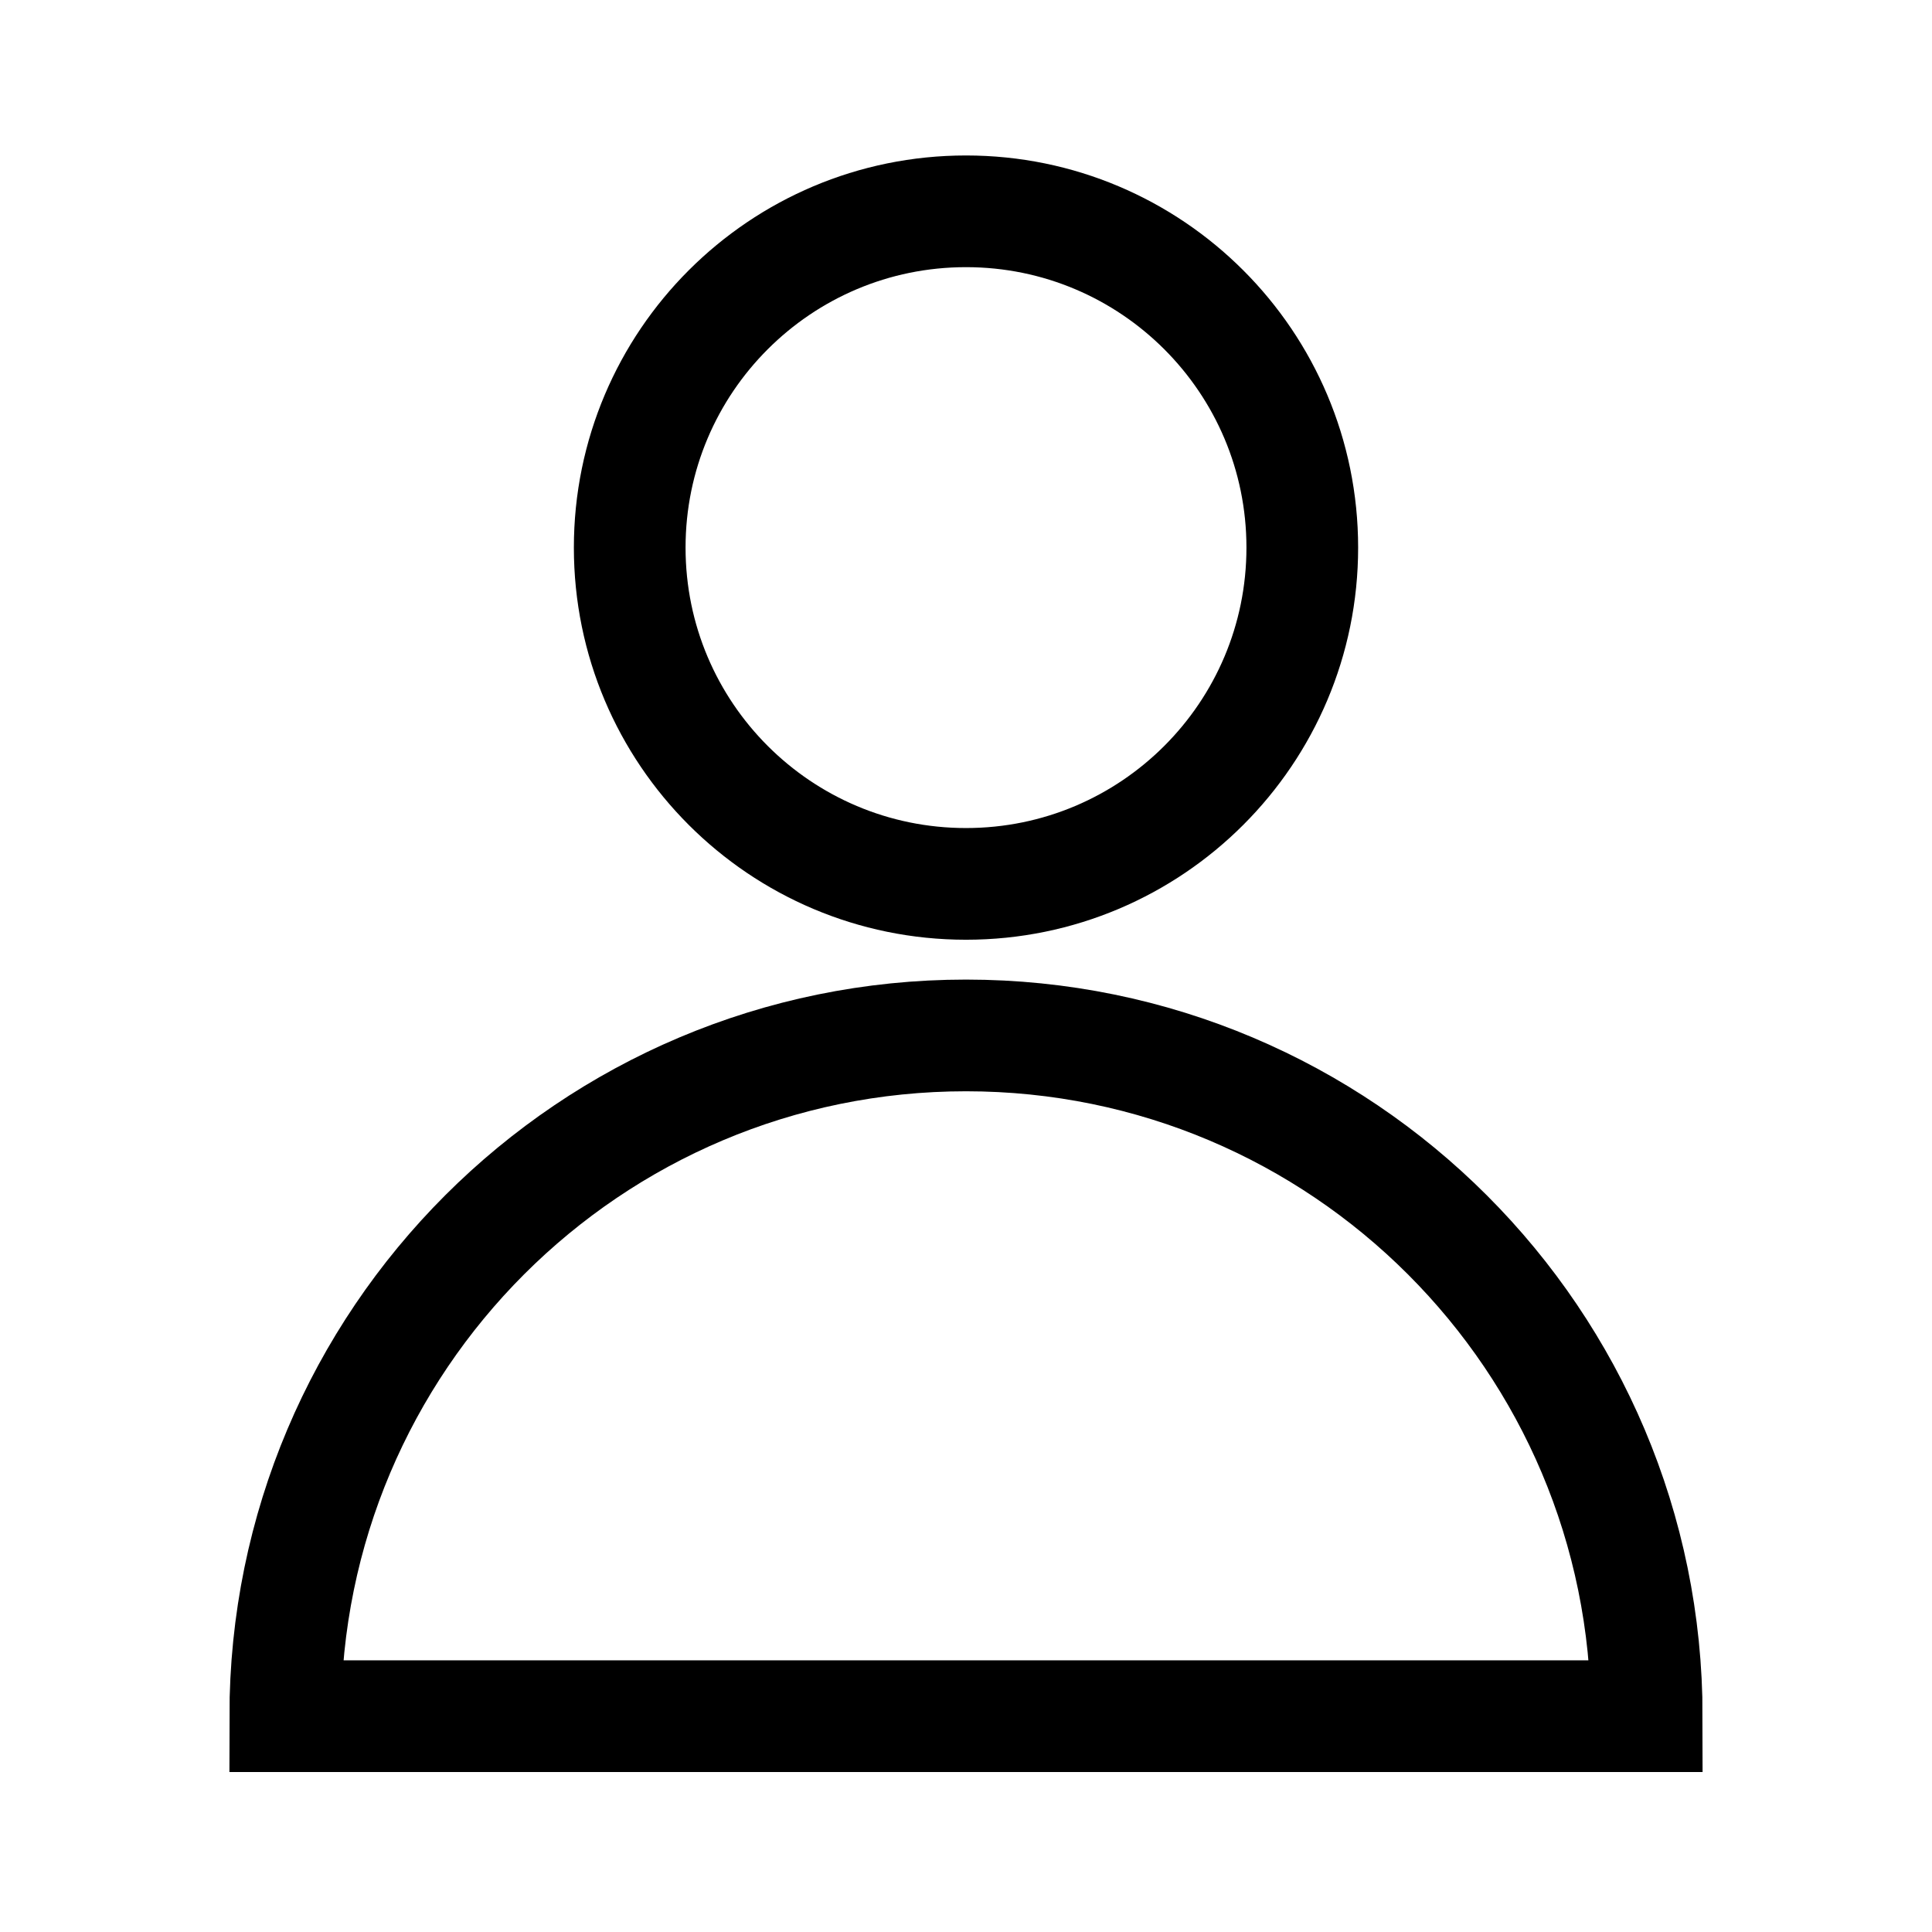
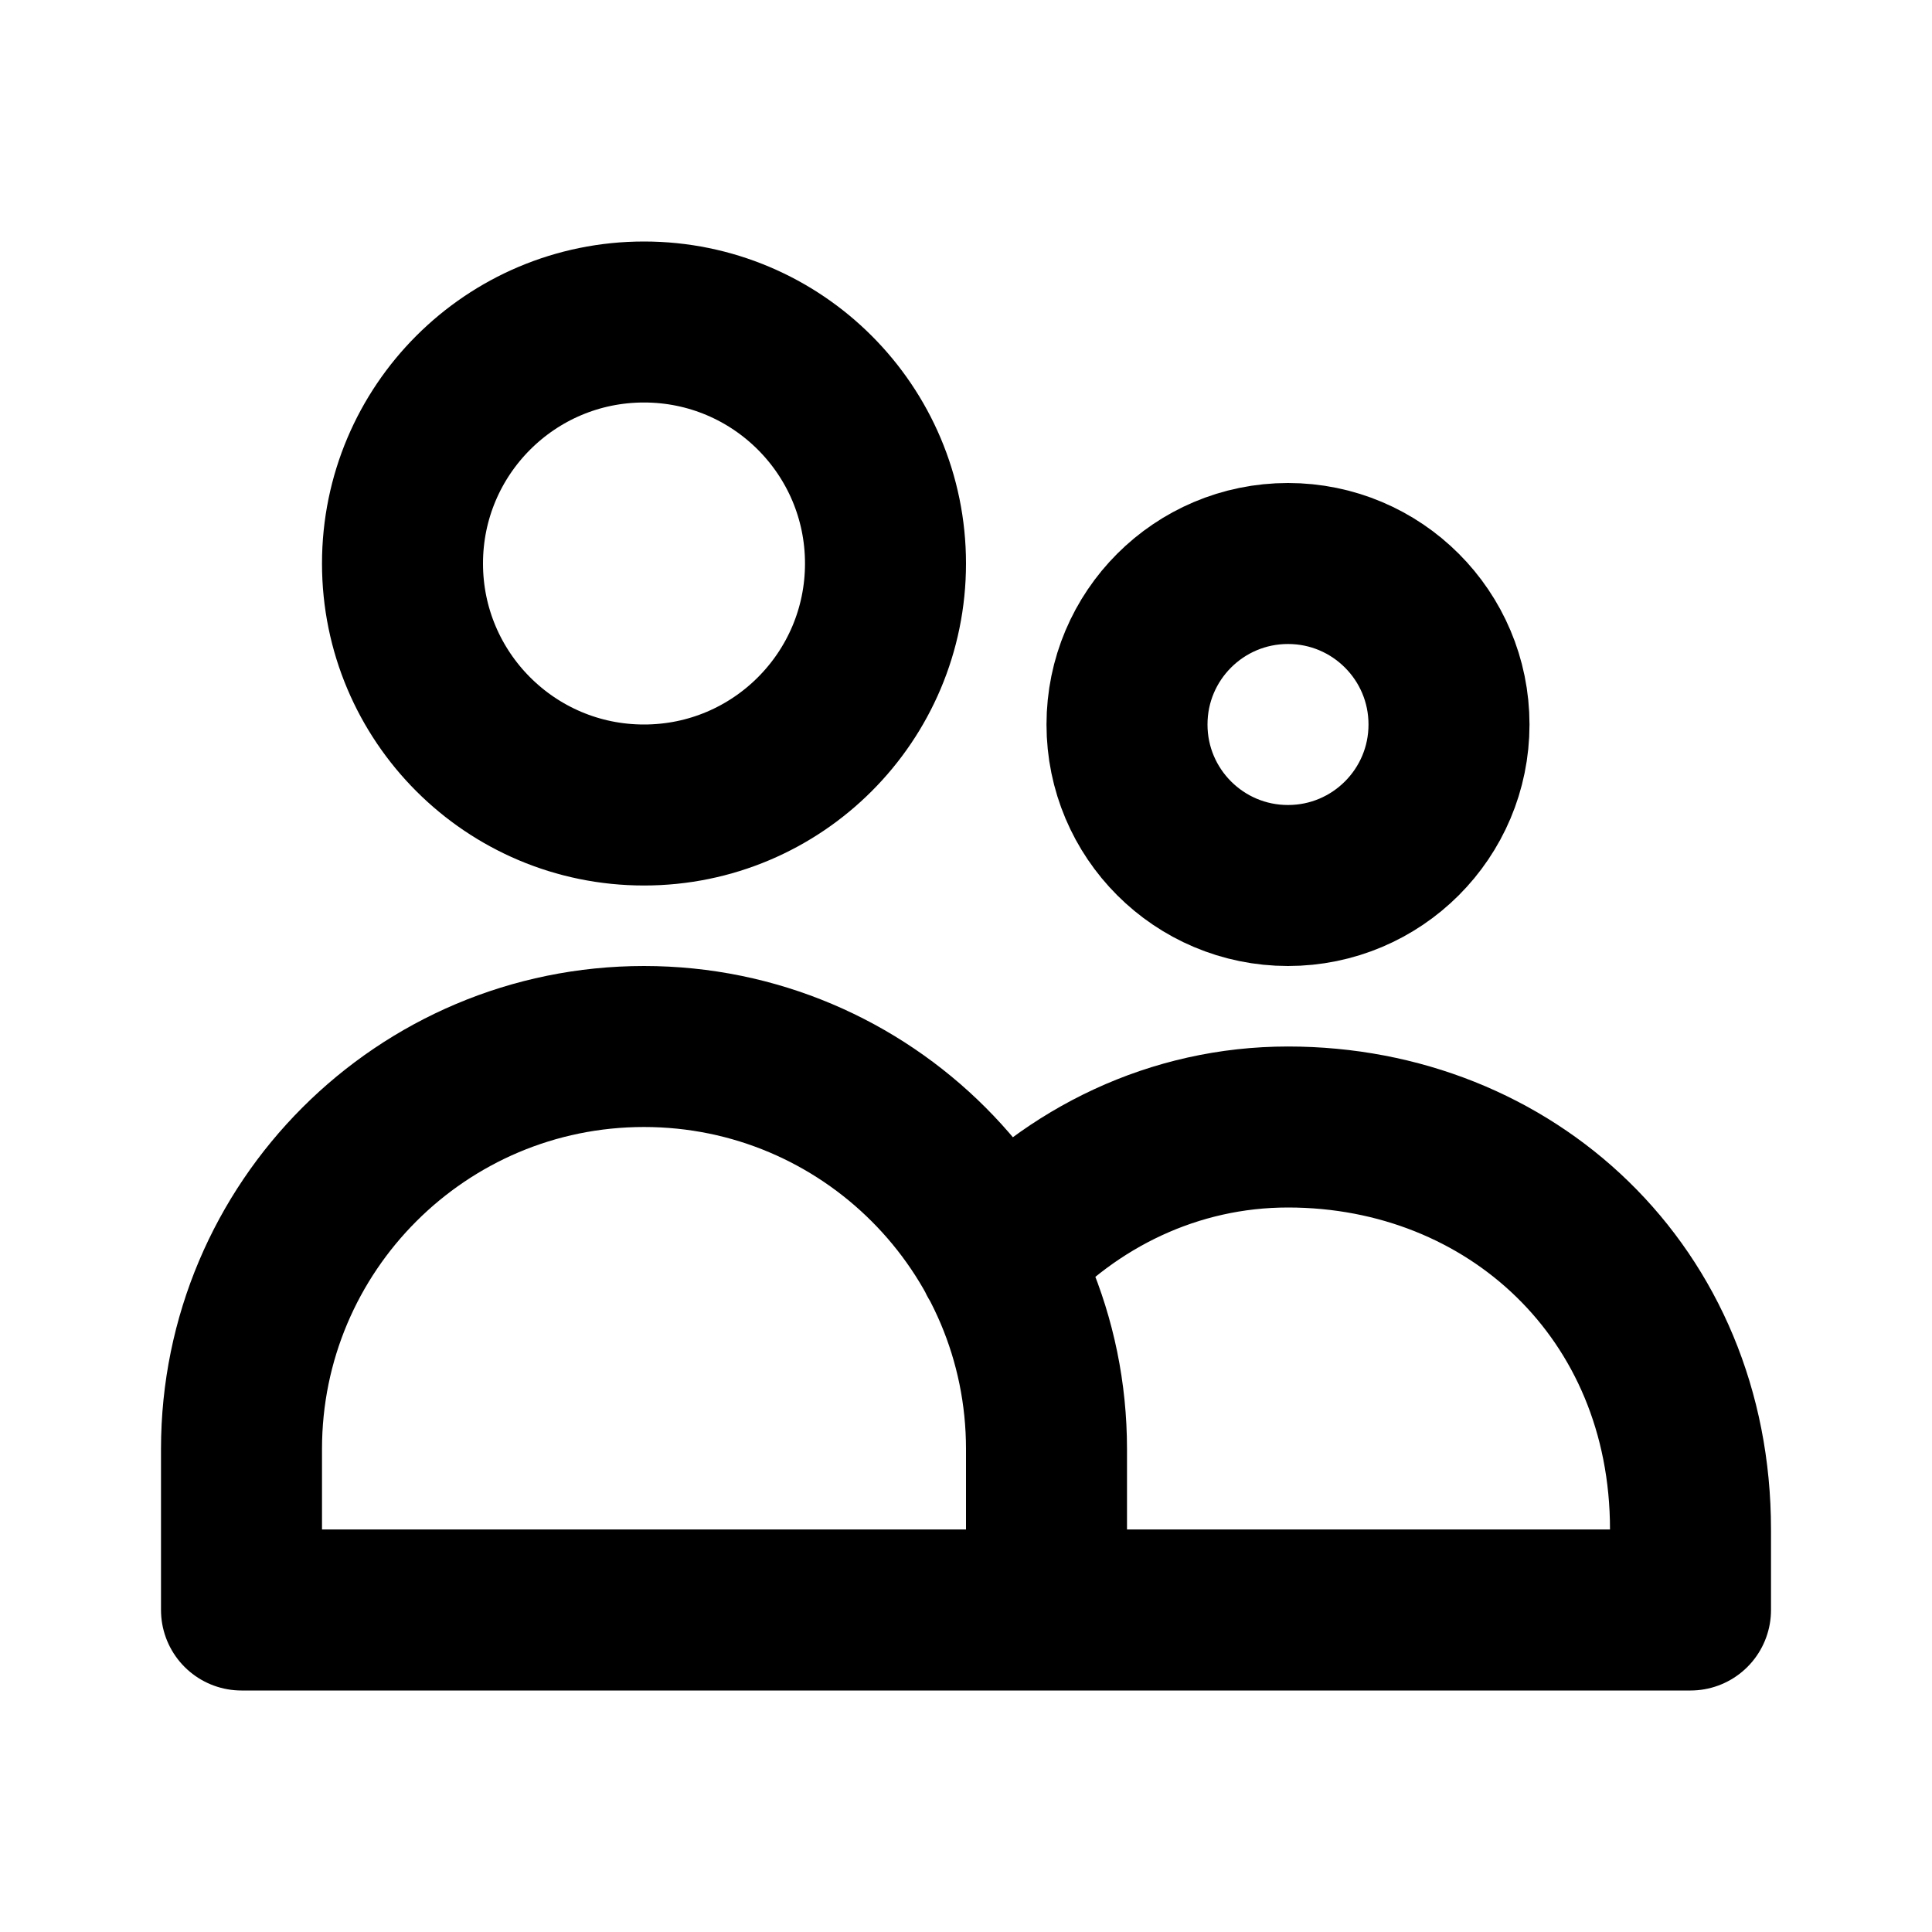
- <svg xmlns="http://www.w3.org/2000/svg" width="800px" height="800px" viewBox="0 0 64 64" stroke-width="3.7" stroke="#000000" fill="none">
-   <circle cx="32" cy="18.14" r="11.14" />
-   <path d="M54.55,56.85A22.55,22.55,0,0,0,32,34.3h0A22.55,22.55,0,0,0,9.45,56.85Z" />
+ <svg xmlns="http://www.w3.org/2000/svg" width="800px" height="800px" viewBox="0 0 24 24" fill="none">
+   <path d="M13 20V18C13 15.239 10.761 13 8 13C5.239 13 3 15.239 3 18V20H13ZM13 20H21V19C21 16.055 18.761 14 16 14C14.587 14 13.31 14.626 12.401 15.631M11 7C11 8.657 9.657 10 8 10C6.343 10 5 8.657 5 7C5 5.343 6.343 4 8 4C9.657 4 11 5.343 11 7ZM18 9C18 10.105 17.105 11 16 11C14.895 11 14 10.105 14 9C14 7.895 14.895 7 16 7C17.105 7 18 7.895 18 9Z" stroke="#000000" stroke-width="2" stroke-linecap="round" stroke-linejoin="round" />
</svg>
